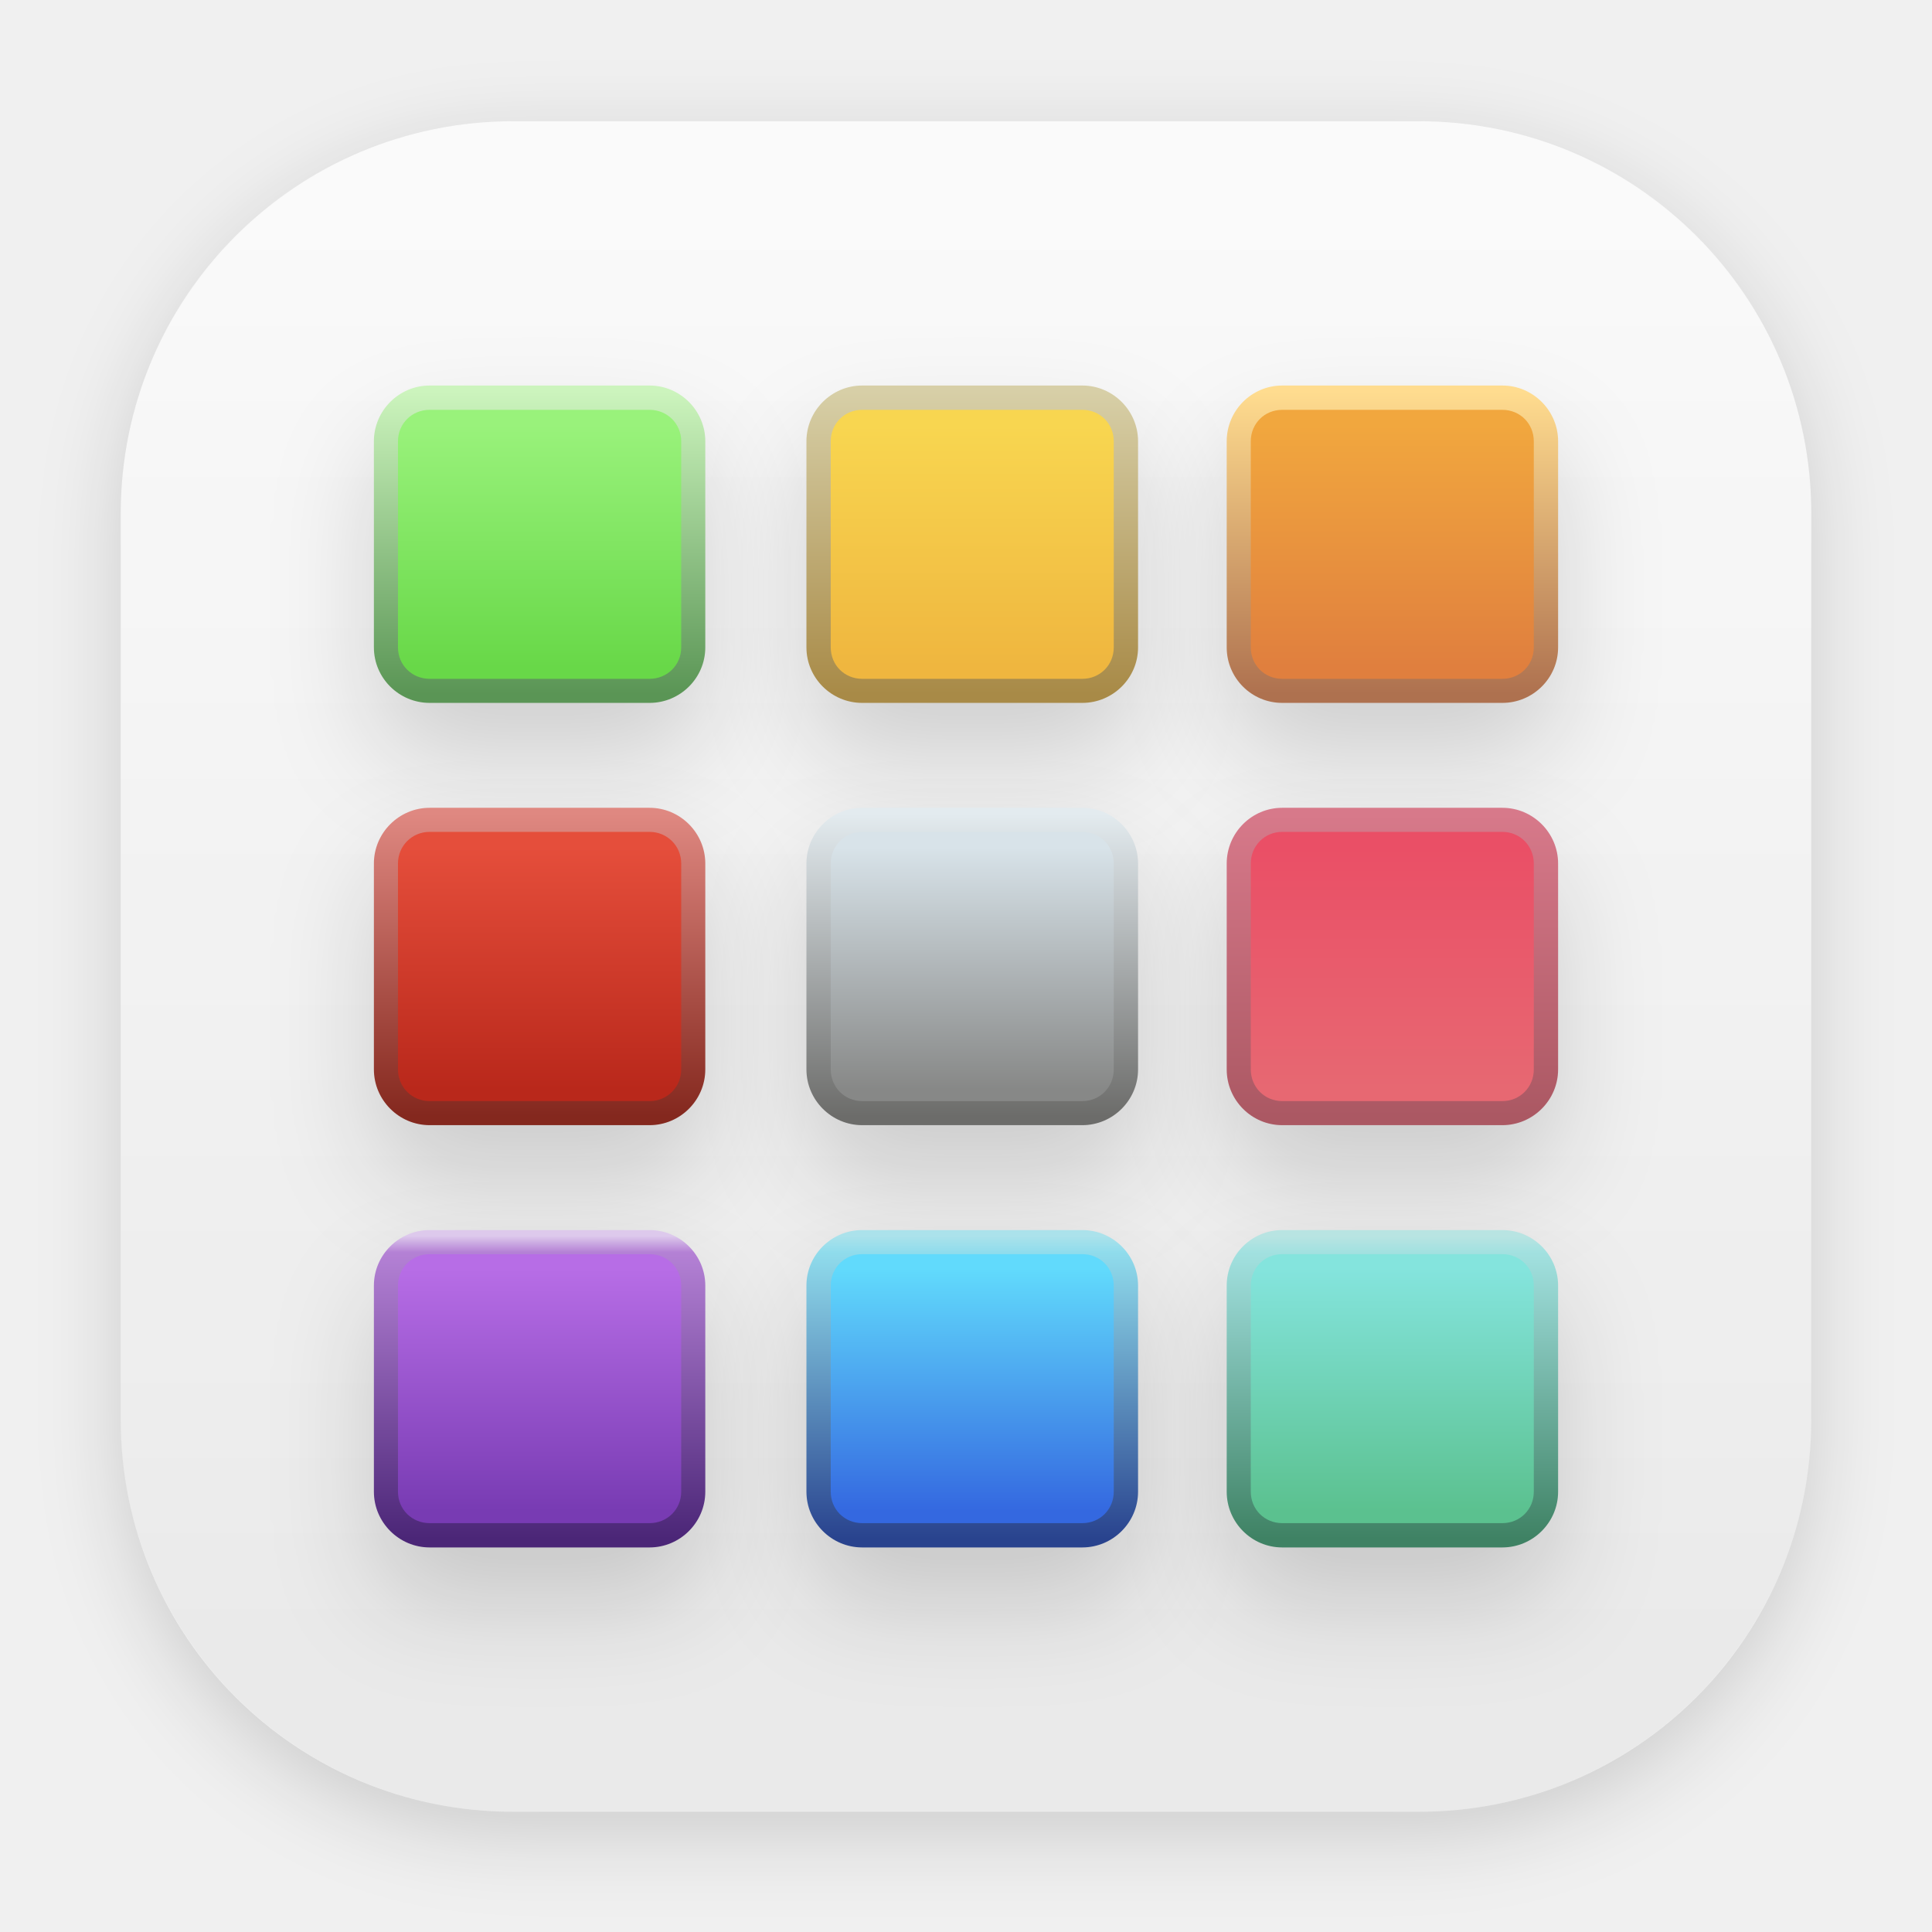
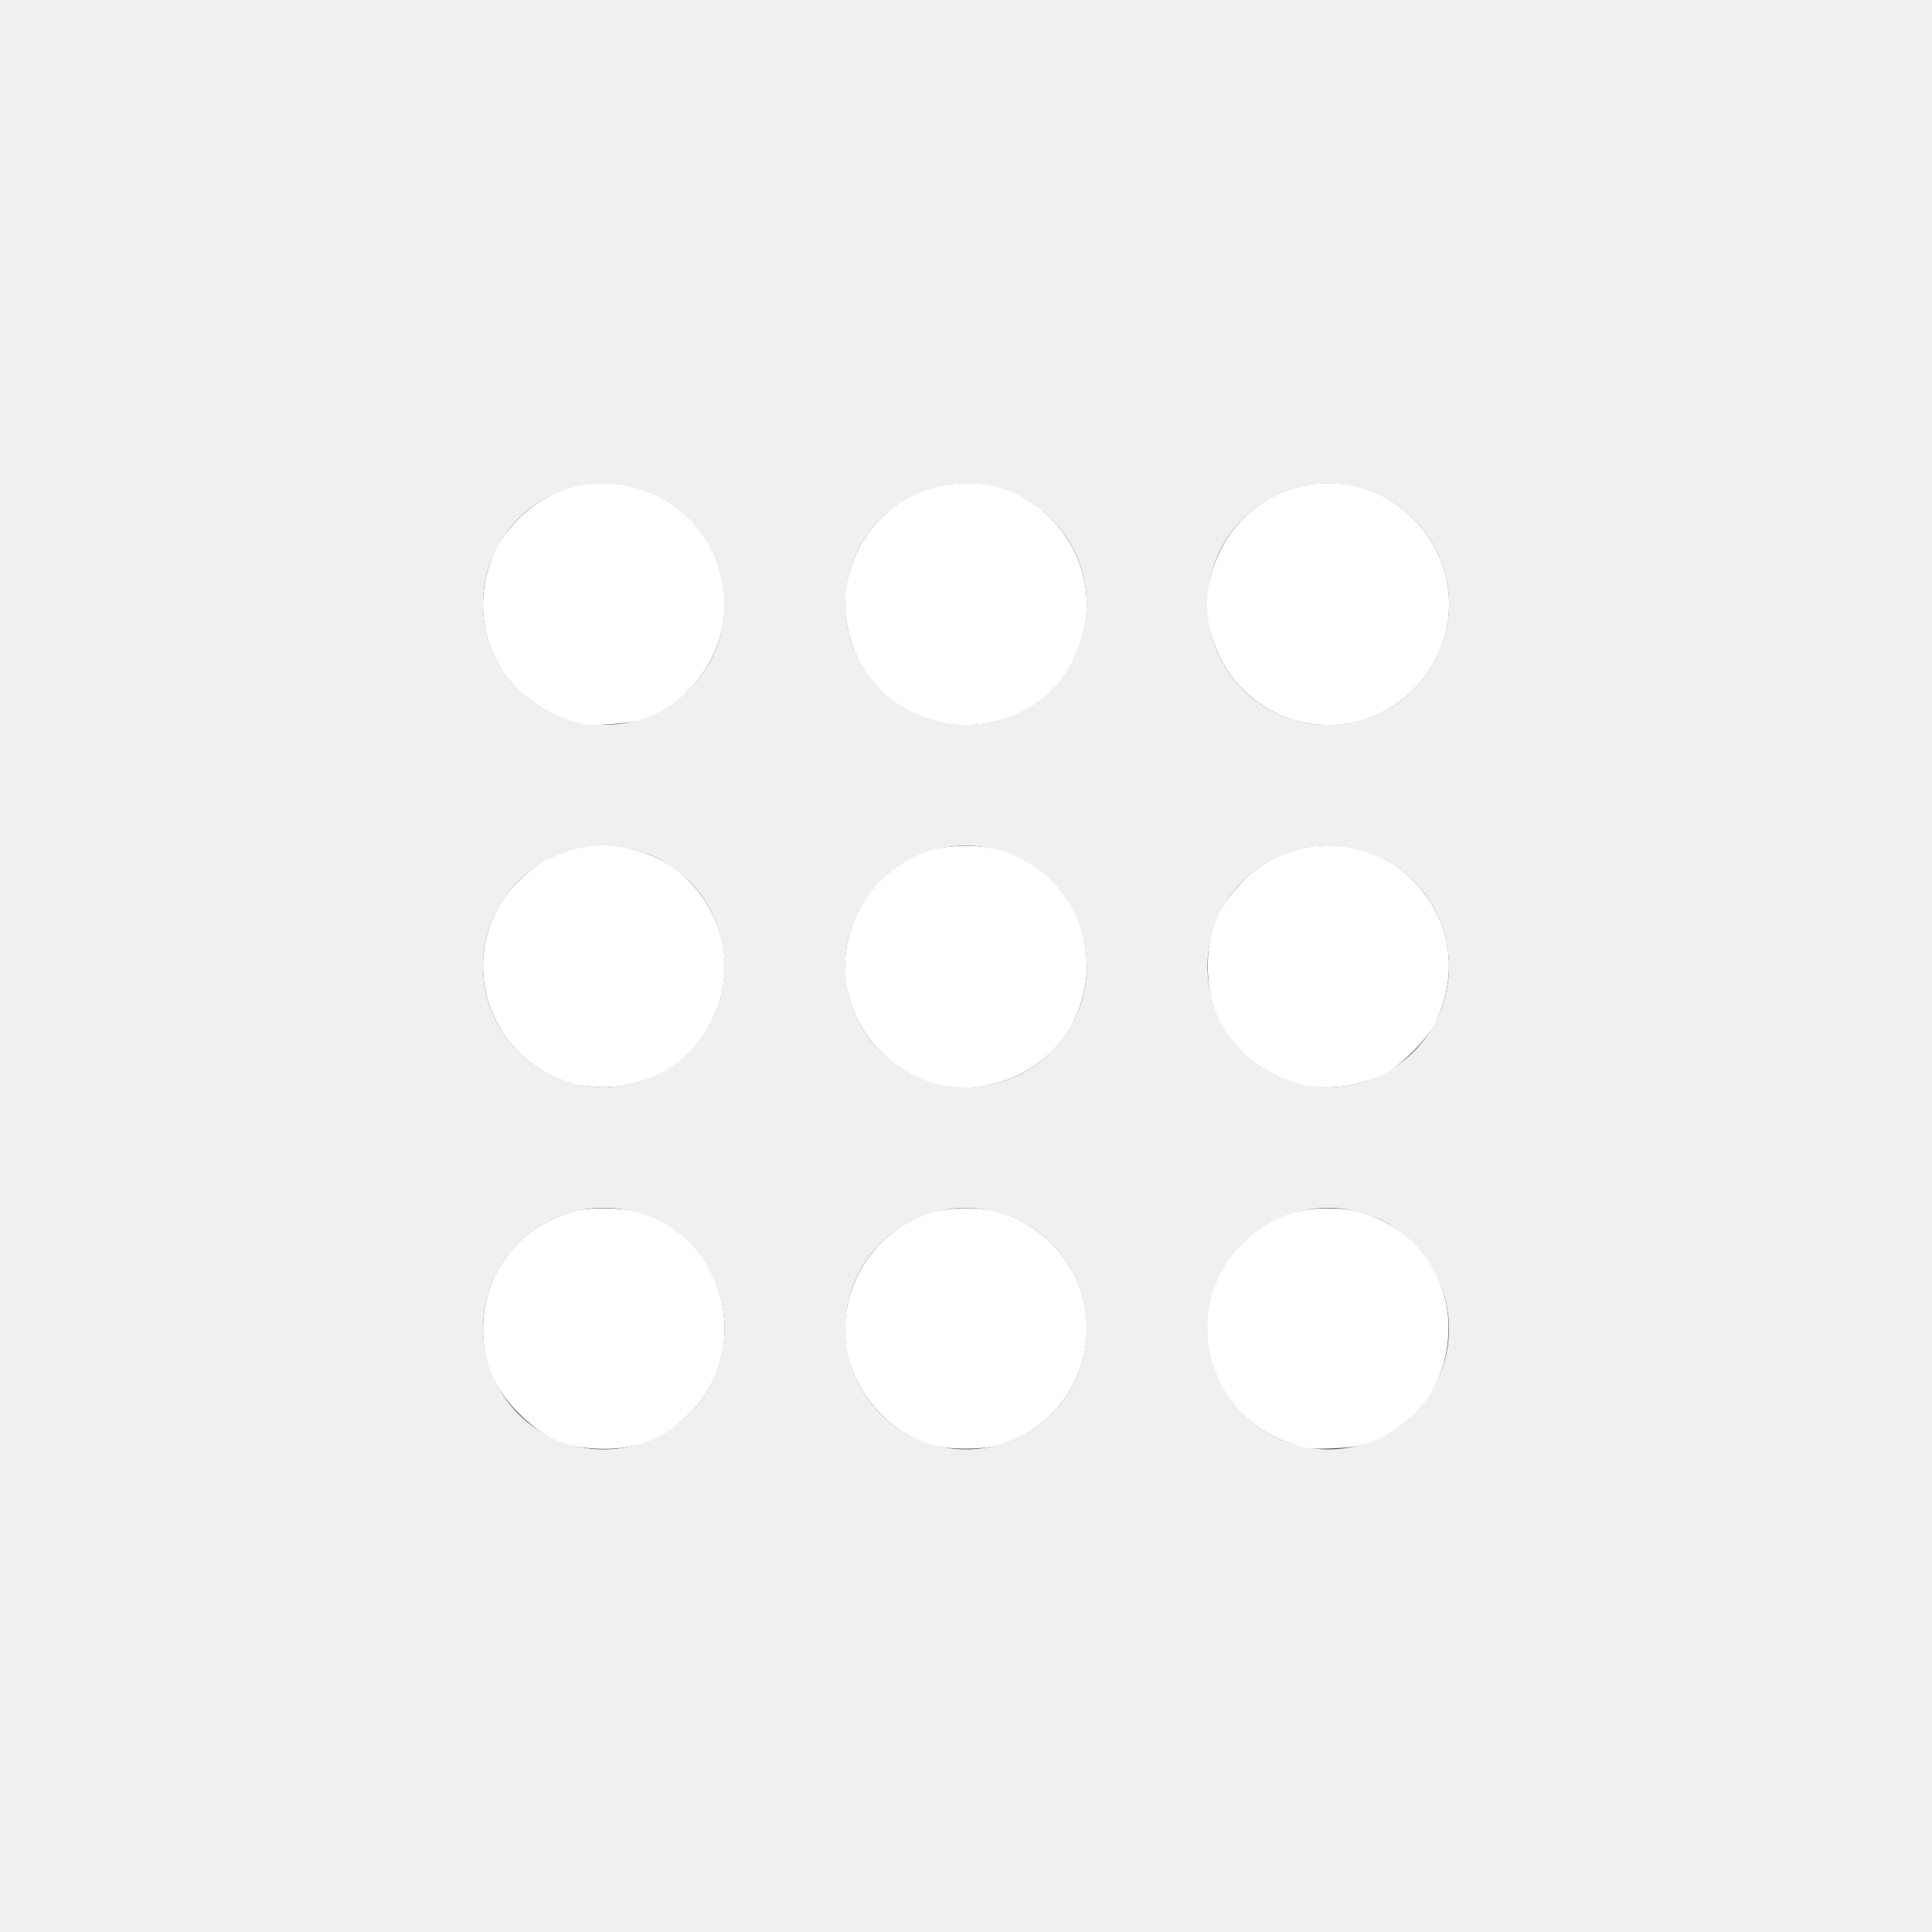
- <svg xmlns="http://www.w3.org/2000/svg" width="128" height="128" version="1.1" viewBox="0 0 33.866 33.866">
-   <defs>
-     <linearGradient id="linearGradient1372" x1="34.705" x2="34.705" y1="-30.727" y2="-38.74" gradientTransform="matrix(.5297 0 0 .5297 -1.0863 27.968)" gradientUnits="userSpaceOnUse">
-       <stop stop-color="#efb63f" offset="0" />
-       <stop stop-color="#f8d650" offset="1" />
+ <svg xmlns="http://www.w3.org/2000/svg" height="16" id="svg7384" style="enable-background:new" version="1.1" width="16">
+   <defs id="defs7386">
+     <linearGradient id="linearGradient6882">
+       <stop id="stop6884" offset="0" style="stop-color:#555555;stop-opacity:1;" />
    </linearGradient>
-     <linearGradient id="linearGradient1380" x1="32.125" x2="32.125" y1="-29.828" y2="-39.838" gradientTransform="matrix(.5297 0 0 .5297 -1.0863 27.968)" gradientUnits="userSpaceOnUse">
-       <stop stop-color="#a88a47" offset="0" />
-       <stop stop-color="#d7cfa7" offset="1" />
+     <linearGradient id="linearGradient5606">
+       <stop id="stop5608" offset="0" style="stop-color:#000000;stop-opacity:1;" />
    </linearGradient>
-     <linearGradient id="linearGradient1384" x1="34.705" x2="34.705" y1="-30.727" y2="-38.74" gradientTransform="matrix(.5297 0 0 .5297 -8.67 27.968)" gradientUnits="userSpaceOnUse">
-       <stop stop-color="#68d848" offset="0" />
-       <stop stop-color="#99f27b" offset="1" />
-     </linearGradient>
-     <linearGradient id="linearGradient1386" x1="32.125" x2="32.125" y1="-29.828" y2="-39.838" gradientTransform="matrix(.5297 0 0 .5297 -8.67 27.968)" gradientUnits="userSpaceOnUse">
-       <stop stop-color="#5a9555" offset="0" />
-       <stop stop-color="#ccf4bd" offset="1" />
-     </linearGradient>
-     <linearGradient id="linearGradient1402" x1="34.705" x2="34.705" y1="-30.727" y2="-38.74" gradientTransform="matrix(.5297 0 0 .5297 6.2792 27.968)" gradientUnits="userSpaceOnUse">
-       <stop stop-color="#e07f3e" offset="0" />
-       <stop stop-color="#f1a73e" offset="1" />
-     </linearGradient>
-     <linearGradient id="linearGradient1404" x1="32.125" x2="32.125" y1="-29.828" y2="-39.838" gradientTransform="matrix(.5297 0 0 .5297 6.2792 27.968)" gradientUnits="userSpaceOnUse">
-       <stop stop-color="#ae714f" offset="0" />
-       <stop stop-color="#ffdc8f" offset="1" />
-     </linearGradient>
-     <linearGradient id="linearGradient1514" x1="34.705" x2="34.705" y1="-30.727" y2="-38.74" gradientTransform="matrix(.5297 0 0 .5297 -8.67 35.368)" gradientUnits="userSpaceOnUse">
-       <stop stop-color="#b9281b" offset="0" />
-       <stop stop-color="#e54e3b" offset="1" />
-     </linearGradient>
-     <linearGradient id="linearGradient1516" x1="32.125" x2="32.125" y1="-29.828" y2="-39.838" gradientTransform="matrix(.5297 0 0 .5297 -8.67 35.368)" gradientUnits="userSpaceOnUse">
-       <stop stop-color="#84281e" offset="0" />
-       <stop stop-color="#df8881" offset="1" />
-     </linearGradient>
-     <linearGradient id="linearGradient1560" x1="34.705" x2="34.705" y1="-30.727" y2="-38.74" gradientTransform="matrix(.5297 0 0 .5297 -1.0863 35.368)" gradientUnits="userSpaceOnUse">
-       <stop stop-color="#878887" offset="0" />
-       <stop stop-color="#d8e3e9" offset="1" />
-     </linearGradient>
-     <linearGradient id="linearGradient1562" x1="32.125" x2="32.125" y1="-29.828" y2="-39.838" gradientTransform="matrix(.5297 0 0 .5297 -1.0863 35.368)" gradientUnits="userSpaceOnUse">
-       <stop stop-color="#6c6c6a" offset="0" />
-       <stop stop-color="#e3ebef" offset="1" />
-     </linearGradient>
-     <linearGradient id="linearGradient1590" x1="34.705" x2="34.705" y1="-30.727" y2="-38.74" gradientTransform="matrix(.5297 0 0 .5297 6.2792 35.368)" gradientUnits="userSpaceOnUse">
-       <stop stop-color="#e76872" offset="0" />
-       <stop stop-color="#ea4f66" offset="1" />
-     </linearGradient>
-     <linearGradient id="linearGradient1592" x1="32.125" x2="32.125" y1="-29.828" y2="-39.838" gradientTransform="matrix(.5297 0 0 .5297 6.2792 35.368)" gradientUnits="userSpaceOnUse">
-       <stop stop-color="#ab5863" offset="0" />
-       <stop stop-color="#d7798a" offset="1" />
-     </linearGradient>
-     <linearGradient id="linearGradient1620" x1="34.705" x2="34.705" y1="-30.727" y2="-38.74" gradientTransform="matrix(.5297 0 0 .5297 -8.67 42.768)" gradientUnits="userSpaceOnUse">
-       <stop stop-color="#783bb3" offset="0" />
-       <stop stop-color="#b76de6" offset="1" />
-     </linearGradient>
-     <linearGradient id="linearGradient1622" x1="32.125" x2="32.125" y1="-29.828" y2="-39.838" gradientTransform="matrix(.5297 0 0 .5297 -8.67 42.768)" gradientUnits="userSpaceOnUse">
-       <stop stop-color="#4b2677" offset="0" />
-       <stop stop-color="#b481d5" offset=".946" />
-       <stop stop-color="#ddc9ec" offset="1" />
-     </linearGradient>
-     <linearGradient id="linearGradient1653" x1="34.705" x2="34.705" y1="-30.727" y2="-38.74" gradientTransform="matrix(.5297 0 0 .5297 -1.0863 42.768)" gradientUnits="userSpaceOnUse">
-       <stop stop-color="#3468e0" offset="0" />
-       <stop stop-color="#61dafc" offset="1" />
-     </linearGradient>
-     <linearGradient id="linearGradient1655" x1="32.125" x2="32.125" y1="-29.828" y2="-39.838" gradientTransform="matrix(.5297 0 0 .5297 -1.0863 42.768)" gradientUnits="userSpaceOnUse">
-       <stop stop-color="#29438e" offset="0" />
-       <stop stop-color="#90dcec" offset=".946" />
-       <stop stop-color="#abe2eb" offset="1" />
-     </linearGradient>
-     <linearGradient id="linearGradient1685" x1="34.705" x2="34.705" y1="-30.727" y2="-38.74" gradientTransform="matrix(.5297 0 0 .5297 6.2792 42.768)" gradientUnits="userSpaceOnUse">
-       <stop stop-color="#5bc18f" offset="0" />
-       <stop stop-color="#84e4dd" offset="1" />
-     </linearGradient>
-     <linearGradient id="linearGradient1687" x1="32.125" x2="32.125" y1="-29.828" y2="-39.838" gradientTransform="matrix(.5297 0 0 .5297 6.2792 42.768)" gradientUnits="userSpaceOnUse">
-       <stop stop-color="#3f8264" offset="0" />
-       <stop stop-color="#a2e1e0" offset=".946" />
-       <stop stop-color="#b8e4e2" offset="1" />
-     </linearGradient>
-     <linearGradient id="linearGradient862-3" x1="7.937" x2="7.937" y1="15.081" y2="1.852" gradientTransform="matrix(1.9999 0 0 1.9999 .00011 .02433)" gradientUnits="userSpaceOnUse">
-       <stop stop-color="#e8e8e8" offset="0" />
-       <stop stop-color="#fcfcfc" offset="1" />
-     </linearGradient>
-     <filter id="filter1766" x="-.443" y="-.464" width="1.886" height="1.929" color-interpolation-filters="sRGB">
-       <feGaussianBlur stdDeviation="0.453" />
+     <filter id="filter7554" style="color-interpolation-filters:sRGB">
+       <feBlend id="feBlend7556" in2="BackgroundImage" mode="darken" />
    </filter>
-     <filter id="filter1033" x="-.058" y="-.058" width="1.116" height="1.116" color-interpolation-filters="sRGB">
-       <feGaussianBlur stdDeviation="0.717" />
-     </filter>
-     <clipPath id="clipPath1261">
-       <path d="m0.829-4.957c-3.812 0-6.88 3.069-6.88 6.88v30.927c0 3.812 3.069 6.88 6.88 6.88h31.947c3.812 0 6.88-3.068 6.88-6.88v-30.927c0-3.812-3.069-6.88-6.88-6.88zm8.167 7.082h15.874c3.812 0 6.88 3.068 6.88 6.88v15.874c0 3.812-3.068 6.88-6.88 6.88h-15.874c-3.812 0-6.88-3.069-6.88-6.88v-15.874c0-3.812 3.069-6.88 6.88-6.88z" fill="#000000" style="paint-order:stroke fill markers" />
-     </clipPath>
  </defs>
-   <rect x="2.117" y="2.124" width="29.634" height="29.634" rx="6.88" ry="6.88" fill="url(#linearGradient862-3)" opacity=".8" stroke-width="2" />
-   <rect x="2.117" y="2.511" width="29.634" height="29.634" rx="6.88" ry="6.88" clip-path="url(#clipPath1261)" fill="#000000" filter="url(#filter1033)" opacity=".15" stroke-width="2" />
-   <rect transform="matrix(2 0 0 2 .05277 .99107)" x="7.149" y="3.477" width="2.693" height="2.57" rx=".382" ry=".382" fill="#000000" filter="url(#filter1766)" opacity=".15" stroke="#000000" stroke-dashoffset="1" stroke-linecap="round" stroke-linejoin="round" stroke-width=".212" />
-   <rect transform="matrix(2 0 0 2 .05277 .99107)" x="3.357" y="3.477" width="2.693" height="2.57" rx=".382" ry=".382" fill="#000000" filter="url(#filter1766)" opacity=".15" stroke="#000000" stroke-dashoffset="1" stroke-linecap="round" stroke-linejoin="round" stroke-width=".212" />
-   <rect transform="matrix(2 0 0 2 .05277 .99107)" x="10.831" y="3.477" width="2.693" height="2.57" rx=".382" ry=".382" fill="#000000" filter="url(#filter1766)" opacity=".15" stroke="#000000" stroke-dashoffset="1" stroke-linecap="round" stroke-linejoin="round" stroke-width=".212" />
-   <rect transform="matrix(2 0 0 2 .05277 .99107)" x="3.357" y="7.177" width="2.693" height="2.57" rx=".382" ry=".382" fill="#000000" filter="url(#filter1766)" opacity=".15" stroke="#000000" stroke-dashoffset="1" stroke-linecap="round" stroke-linejoin="round" stroke-width=".212" />
-   <rect transform="matrix(2 0 0 2 .05277 .99107)" x="7.149" y="7.177" width="2.693" height="2.57" rx=".382" ry=".382" fill="#000000" filter="url(#filter1766)" opacity=".15" stroke="#000000" stroke-dashoffset="1" stroke-linecap="round" stroke-linejoin="round" stroke-width=".212" />
-   <rect transform="matrix(2 0 0 2 .05277 .99107)" x="10.831" y="7.177" width="2.693" height="2.57" rx=".382" ry=".382" fill="#000000" filter="url(#filter1766)" opacity=".15" stroke="#000000" stroke-dashoffset="1" stroke-linecap="round" stroke-linejoin="round" stroke-width=".212" />
-   <rect transform="matrix(2 0 0 2 .05277 .99107)" x="3.357" y="10.878" width="2.693" height="2.57" rx=".382" ry=".382" fill="#000000" filter="url(#filter1766)" opacity=".15" stroke="#000000" stroke-dashoffset="1" stroke-linecap="round" stroke-linejoin="round" stroke-width=".212" />
-   <rect transform="matrix(2 0 0 2 .05277 .99107)" x="7.149" y="10.878" width="2.693" height="2.57" rx=".382" ry=".382" fill="#000000" filter="url(#filter1766)" opacity=".15" stroke="#000000" stroke-dashoffset="1" stroke-linecap="round" stroke-linejoin="round" stroke-width=".212" />
-   <rect transform="matrix(2 0 0 2 .05277 .99107)" x="10.831" y="10.878" width="2.693" height="2.57" rx=".382" ry=".382" fill="#000000" filter="url(#filter1766)" opacity=".15" stroke="#000000" stroke-dashoffset="1" stroke-linecap="round" stroke-linejoin="round" stroke-width=".212" />
-   <path d="m15.113 6.971h3.859c0.423 0 0.764 0.341 0.764 0.764v3.612c0 0.423-0.341 0.764-0.764 0.764h-3.859c-0.423 0-0.764-0.341-0.764-0.764v-3.612c0-0.423 0.341-0.764 0.764-0.764z" color="#000000" color-rendering="auto" dominant-baseline="auto" fill="url(#linearGradient1372)" image-rendering="auto" shape-rendering="auto" solid-color="#000000" stop-color="#000000" stroke-width="2" style="font-feature-settings:normal;font-variant-alternates:normal;font-variant-caps:normal;font-variant-east-asian:normal;font-variant-ligatures:normal;font-variant-numeric:normal;font-variant-position:normal;font-variation-settings:normal;inline-size:0;isolation:auto;mix-blend-mode:normal;shape-margin:0;shape-padding:0;text-decoration-color:#000000;text-decoration-line:none;text-decoration-style:solid;text-indent:0;text-orientation:mixed;text-transform:none;white-space:normal" />
-   <path d="m15.113 6.758c-0.537 0-0.977 0.44-0.977 0.977v3.613c0 0.537 0.44 0.973 0.977 0.973h3.859c0.537 0 0.977-0.436 0.977-0.973v-3.613c0-0.537-0.44-0.977-0.977-0.977zm0 0.426h3.859c0.309 0 0.551 0.241 0.551 0.551v3.613c0 0.309-0.241 0.551-0.551 0.551h-3.859c-0.309 0-0.551-0.241-0.551-0.551v-3.613c0-0.309 0.241-0.551 0.551-0.551z" color="#000000" color-rendering="auto" dominant-baseline="auto" fill="url(#linearGradient1380)" image-rendering="auto" shape-rendering="auto" solid-color="#000000" stop-color="#000000" stroke-width="2" style="font-feature-settings:normal;font-variant-alternates:normal;font-variant-caps:normal;font-variant-east-asian:normal;font-variant-ligatures:normal;font-variant-numeric:normal;font-variant-position:normal;font-variation-settings:normal;inline-size:0;isolation:auto;mix-blend-mode:normal;shape-margin:0;shape-padding:0;text-decoration-color:#000000;text-decoration-line:none;text-decoration-style:solid;text-indent:0;text-orientation:mixed;text-transform:none;white-space:normal" />
-   <path d="m7.53 6.971h3.859c0.423 0 0.764 0.341 0.764 0.764v3.612c0 0.423-0.341 0.764-0.764 0.764h-3.859c-0.423 0-0.764-0.341-0.764-0.764v-3.612c0-0.423 0.341-0.764 0.764-0.764z" color="#000000" color-rendering="auto" dominant-baseline="auto" fill="url(#linearGradient1384)" image-rendering="auto" shape-rendering="auto" solid-color="#000000" stop-color="#000000" stroke-width="2" style="font-feature-settings:normal;font-variant-alternates:normal;font-variant-caps:normal;font-variant-east-asian:normal;font-variant-ligatures:normal;font-variant-numeric:normal;font-variant-position:normal;font-variation-settings:normal;inline-size:0;isolation:auto;mix-blend-mode:normal;shape-margin:0;shape-padding:0;text-decoration-color:#000000;text-decoration-line:none;text-decoration-style:solid;text-indent:0;text-orientation:mixed;text-transform:none;white-space:normal" />
-   <path d="m7.531 6.758c-0.537 0-0.977 0.44-0.977 0.977v3.613c0 0.537 0.44 0.973 0.977 0.973h3.855c0.537 0 0.977-0.436 0.977-0.973v-3.613c0-0.537-0.44-0.977-0.977-0.977zm0 0.426h3.855c0.309 0 0.555 0.242 0.555 0.551v3.613c0 0.309-0.245 0.551-0.555 0.551h-3.855c-0.309 0-0.555-0.242-0.555-0.551v-3.613c0-0.309 0.245-0.551 0.555-0.551z" color="#000000" color-rendering="auto" dominant-baseline="auto" fill="url(#linearGradient1386)" image-rendering="auto" shape-rendering="auto" solid-color="#000000" stop-color="#000000" stroke-width="2" style="font-feature-settings:normal;font-variant-alternates:normal;font-variant-caps:normal;font-variant-east-asian:normal;font-variant-ligatures:normal;font-variant-numeric:normal;font-variant-position:normal;font-variation-settings:normal;inline-size:0;isolation:auto;mix-blend-mode:normal;shape-margin:0;shape-padding:0;text-decoration-color:#000000;text-decoration-line:none;text-decoration-style:solid;text-indent:0;text-orientation:mixed;text-transform:none;white-space:normal" />
-   <path d="m22.478 6.971h3.859c0.423 0 0.764 0.341 0.764 0.764v3.612c0 0.423-0.341 0.764-0.764 0.764h-3.859c-0.423 0-0.764-0.341-0.764-0.764v-3.612c0-0.423 0.341-0.764 0.764-0.764z" color="#000000" color-rendering="auto" dominant-baseline="auto" fill="url(#linearGradient1402)" image-rendering="auto" shape-rendering="auto" solid-color="#000000" stop-color="#000000" stroke-width="2" style="font-feature-settings:normal;font-variant-alternates:normal;font-variant-caps:normal;font-variant-east-asian:normal;font-variant-ligatures:normal;font-variant-numeric:normal;font-variant-position:normal;font-variation-settings:normal;inline-size:0;isolation:auto;mix-blend-mode:normal;shape-margin:0;shape-padding:0;text-decoration-color:#000000;text-decoration-line:none;text-decoration-style:solid;text-indent:0;text-orientation:mixed;text-transform:none;white-space:normal" />
-   <path d="m22.476 6.758c-0.537 0-0.973 0.44-0.973 0.977v3.613c0 0.537 0.436 0.973 0.973 0.973h3.859c0.537 0 0.977-0.436 0.977-0.973v-3.613c0-0.537-0.44-0.977-0.977-0.977zm0 0.426h3.859c0.309 0 0.551 0.241 0.551 0.551v3.613c0 0.309-0.241 0.551-0.551 0.551h-3.859c-0.309 0-0.551-0.241-0.551-0.551v-3.613c0-0.309 0.241-0.551 0.551-0.551z" color="#000000" color-rendering="auto" dominant-baseline="auto" fill="url(#linearGradient1404)" image-rendering="auto" shape-rendering="auto" solid-color="#000000" stop-color="#000000" stroke-width="2" style="font-feature-settings:normal;font-variant-alternates:normal;font-variant-caps:normal;font-variant-east-asian:normal;font-variant-ligatures:normal;font-variant-numeric:normal;font-variant-position:normal;font-variation-settings:normal;inline-size:0;isolation:auto;mix-blend-mode:normal;shape-margin:0;shape-padding:0;text-decoration-color:#000000;text-decoration-line:none;text-decoration-style:solid;text-indent:0;text-orientation:mixed;text-transform:none;white-space:normal" />
-   <path d="m7.53 14.371h3.859c0.423 0 0.764 0.341 0.764 0.764v3.612c0 0.423-0.341 0.764-0.764 0.764h-3.859c-0.423 0-0.764-0.341-0.764-0.764v-3.612c0-0.423 0.341-0.764 0.764-0.764z" color="#000000" color-rendering="auto" dominant-baseline="auto" fill="url(#linearGradient1514)" image-rendering="auto" shape-rendering="auto" solid-color="#000000" stop-color="#000000" stroke-width="2" style="font-feature-settings:normal;font-variant-alternates:normal;font-variant-caps:normal;font-variant-east-asian:normal;font-variant-ligatures:normal;font-variant-numeric:normal;font-variant-position:normal;font-variation-settings:normal;inline-size:0;isolation:auto;mix-blend-mode:normal;shape-margin:0;shape-padding:0;text-decoration-color:#000000;text-decoration-line:none;text-decoration-style:solid;text-indent:0;text-orientation:mixed;text-transform:none;white-space:normal" />
-   <path d="m7.531 14.16c-0.537 0-0.977 0.44-0.977 0.977v3.609c0 0.537 0.44 0.977 0.977 0.977h3.855c0.537 0 0.977-0.44 0.977-0.977v-3.609c0-0.537-0.44-0.977-0.977-0.977zm0 0.422h3.855c0.309 0 0.555 0.245 0.555 0.555v3.609c0 0.309-0.245 0.555-0.555 0.555h-3.855c-0.309 0-0.555-0.245-0.555-0.555v-3.609c0-0.309 0.245-0.555 0.555-0.555z" color="#000000" color-rendering="auto" dominant-baseline="auto" fill="url(#linearGradient1516)" image-rendering="auto" shape-rendering="auto" solid-color="#000000" stop-color="#000000" stroke-width="2" style="font-feature-settings:normal;font-variant-alternates:normal;font-variant-caps:normal;font-variant-east-asian:normal;font-variant-ligatures:normal;font-variant-numeric:normal;font-variant-position:normal;font-variation-settings:normal;inline-size:0;isolation:auto;mix-blend-mode:normal;shape-margin:0;shape-padding:0;text-decoration-color:#000000;text-decoration-line:none;text-decoration-style:solid;text-indent:0;text-orientation:mixed;text-transform:none;white-space:normal" />
-   <path d="m15.113 14.371h3.859c0.423 0 0.764 0.341 0.764 0.764v3.612c0 0.423-0.341 0.764-0.764 0.764h-3.859c-0.423 0-0.764-0.341-0.764-0.764v-3.612c0-0.423 0.341-0.764 0.764-0.764z" color="#000000" color-rendering="auto" dominant-baseline="auto" fill="url(#linearGradient1560)" image-rendering="auto" shape-rendering="auto" solid-color="#000000" stop-color="#000000" stroke-width="2" style="font-feature-settings:normal;font-variant-alternates:normal;font-variant-caps:normal;font-variant-east-asian:normal;font-variant-ligatures:normal;font-variant-numeric:normal;font-variant-position:normal;font-variation-settings:normal;inline-size:0;isolation:auto;mix-blend-mode:normal;shape-margin:0;shape-padding:0;text-decoration-color:#000000;text-decoration-line:none;text-decoration-style:solid;text-indent:0;text-orientation:mixed;text-transform:none;white-space:normal" />
-   <path d="m15.113 14.16c-0.537 0-0.977 0.44-0.977 0.977v3.609c0 0.537 0.44 0.977 0.977 0.977h3.859c0.537 0 0.977-0.44 0.977-0.977v-3.609c0-0.537-0.44-0.977-0.977-0.977zm0 0.422h3.859c0.309 0 0.551 0.245 0.551 0.555v3.609c0 0.309-0.241 0.555-0.551 0.555h-3.859c-0.309 0-0.551-0.245-0.551-0.555v-3.609c0-0.309 0.241-0.555 0.551-0.555z" color="#000000" color-rendering="auto" dominant-baseline="auto" fill="url(#linearGradient1562)" image-rendering="auto" shape-rendering="auto" solid-color="#000000" stop-color="#000000" stroke-width="2" style="font-feature-settings:normal;font-variant-alternates:normal;font-variant-caps:normal;font-variant-east-asian:normal;font-variant-ligatures:normal;font-variant-numeric:normal;font-variant-position:normal;font-variation-settings:normal;inline-size:0;isolation:auto;mix-blend-mode:normal;shape-margin:0;shape-padding:0;text-decoration-color:#000000;text-decoration-line:none;text-decoration-style:solid;text-indent:0;text-orientation:mixed;text-transform:none;white-space:normal" />
-   <path d="m22.478 14.371h3.859c0.423 0 0.764 0.341 0.764 0.764v3.612c0 0.423-0.341 0.764-0.764 0.764h-3.859c-0.423 0-0.764-0.341-0.764-0.764v-3.612c0-0.423 0.341-0.764 0.764-0.764z" color="#000000" color-rendering="auto" dominant-baseline="auto" fill="url(#linearGradient1590)" image-rendering="auto" shape-rendering="auto" solid-color="#000000" stop-color="#000000" stroke-width="2" style="font-feature-settings:normal;font-variant-alternates:normal;font-variant-caps:normal;font-variant-east-asian:normal;font-variant-ligatures:normal;font-variant-numeric:normal;font-variant-position:normal;font-variation-settings:normal;inline-size:0;isolation:auto;mix-blend-mode:normal;shape-margin:0;shape-padding:0;text-decoration-color:#000000;text-decoration-line:none;text-decoration-style:solid;text-indent:0;text-orientation:mixed;text-transform:none;white-space:normal" />
-   <path d="m22.476 14.16c-0.537 0-0.973 0.44-0.973 0.977v3.609c0 0.537 0.436 0.977 0.973 0.977h3.859c0.537 0 0.977-0.44 0.977-0.977v-3.609c0-0.537-0.44-0.977-0.977-0.977zm0 0.422h3.859c0.309 0 0.551 0.245 0.551 0.555v3.609c0 0.309-0.241 0.555-0.551 0.555h-3.859c-0.309 0-0.551-0.245-0.551-0.555v-3.609c0-0.309 0.241-0.555 0.551-0.555z" color="#000000" color-rendering="auto" dominant-baseline="auto" fill="url(#linearGradient1592)" image-rendering="auto" shape-rendering="auto" solid-color="#000000" stop-color="#000000" stroke-width="2" style="font-feature-settings:normal;font-variant-alternates:normal;font-variant-caps:normal;font-variant-east-asian:normal;font-variant-ligatures:normal;font-variant-numeric:normal;font-variant-position:normal;font-variation-settings:normal;inline-size:0;isolation:auto;mix-blend-mode:normal;shape-margin:0;shape-padding:0;text-decoration-color:#000000;text-decoration-line:none;text-decoration-style:solid;text-indent:0;text-orientation:mixed;text-transform:none;white-space:normal" />
-   <path d="m7.53 21.774h3.859c0.423 0 0.764 0.341 0.764 0.764v3.612c0 0.423-0.341 0.764-0.764 0.764h-3.859c-0.423 0-0.764-0.341-0.764-0.764v-3.612c0-0.423 0.341-0.764 0.764-0.764z" color="#000000" color-rendering="auto" dominant-baseline="auto" fill="url(#linearGradient1620)" image-rendering="auto" shape-rendering="auto" solid-color="#000000" stop-color="#000000" stroke-width="2" style="font-feature-settings:normal;font-variant-alternates:normal;font-variant-caps:normal;font-variant-east-asian:normal;font-variant-ligatures:normal;font-variant-numeric:normal;font-variant-position:normal;font-variation-settings:normal;inline-size:0;isolation:auto;mix-blend-mode:normal;shape-margin:0;shape-padding:0;text-decoration-color:#000000;text-decoration-line:none;text-decoration-style:solid;text-indent:0;text-orientation:mixed;text-transform:none;white-space:normal" />
-   <path d="m7.531 21.562c-0.537 0-0.977 0.436-0.977 0.973v3.613c0 0.537 0.44 0.977 0.977 0.977h3.855c0.537 0 0.977-0.44 0.977-0.977v-3.613c0-0.537-0.44-0.973-0.977-0.973zm0 0.422h3.855c0.309 0 0.555 0.241 0.555 0.551v3.613c0 0.309-0.245 0.551-0.555 0.551h-3.855c-0.309 0-0.555-0.241-0.555-0.551v-3.613c0-0.309 0.245-0.551 0.555-0.551z" color="#000000" color-rendering="auto" dominant-baseline="auto" fill="url(#linearGradient1622)" image-rendering="auto" shape-rendering="auto" solid-color="#000000" stop-color="#000000" stroke-width="2" style="font-feature-settings:normal;font-variant-alternates:normal;font-variant-caps:normal;font-variant-east-asian:normal;font-variant-ligatures:normal;font-variant-numeric:normal;font-variant-position:normal;font-variation-settings:normal;inline-size:0;isolation:auto;mix-blend-mode:normal;shape-margin:0;shape-padding:0;text-decoration-color:#000000;text-decoration-line:none;text-decoration-style:solid;text-indent:0;text-orientation:mixed;text-transform:none;white-space:normal" />
-   <path d="m15.113 21.774h3.859c0.423 0 0.764 0.341 0.764 0.764v3.612c0 0.423-0.341 0.764-0.764 0.764h-3.859c-0.423 0-0.764-0.341-0.764-0.764v-3.612c0-0.423 0.341-0.764 0.764-0.764z" color="#000000" color-rendering="auto" dominant-baseline="auto" fill="url(#linearGradient1653)" image-rendering="auto" shape-rendering="auto" solid-color="#000000" stop-color="#000000" stroke-width="2" style="font-feature-settings:normal;font-variant-alternates:normal;font-variant-caps:normal;font-variant-east-asian:normal;font-variant-ligatures:normal;font-variant-numeric:normal;font-variant-position:normal;font-variation-settings:normal;inline-size:0;isolation:auto;mix-blend-mode:normal;shape-margin:0;shape-padding:0;text-decoration-color:#000000;text-decoration-line:none;text-decoration-style:solid;text-indent:0;text-orientation:mixed;text-transform:none;white-space:normal" />
-   <path d="m15.113 21.562c-0.537 0-0.977 0.436-0.977 0.973v3.613c0 0.537 0.44 0.977 0.977 0.977h3.859c0.537 0 0.977-0.44 0.977-0.977v-3.613c0-0.537-0.44-0.973-0.977-0.973zm0 0.422h3.859c0.309 0 0.551 0.241 0.551 0.551v3.613c0 0.309-0.241 0.551-0.551 0.551h-3.859c-0.309 0-0.551-0.241-0.551-0.551v-3.613c0-0.309 0.241-0.551 0.551-0.551z" color="#000000" color-rendering="auto" dominant-baseline="auto" fill="url(#linearGradient1655)" image-rendering="auto" shape-rendering="auto" solid-color="#000000" stop-color="#000000" stroke-width="2" style="font-feature-settings:normal;font-variant-alternates:normal;font-variant-caps:normal;font-variant-east-asian:normal;font-variant-ligatures:normal;font-variant-numeric:normal;font-variant-position:normal;font-variation-settings:normal;inline-size:0;isolation:auto;mix-blend-mode:normal;shape-margin:0;shape-padding:0;text-decoration-color:#000000;text-decoration-line:none;text-decoration-style:solid;text-indent:0;text-orientation:mixed;text-transform:none;white-space:normal" />
-   <path d="m22.478 21.774h3.859c0.423 0 0.764 0.341 0.764 0.764v3.612c0 0.423-0.341 0.764-0.764 0.764h-3.859c-0.423 0-0.764-0.341-0.764-0.764v-3.612c0-0.423 0.341-0.764 0.764-0.764z" color="#000000" color-rendering="auto" dominant-baseline="auto" fill="url(#linearGradient1685)" image-rendering="auto" shape-rendering="auto" solid-color="#000000" stop-color="#000000" stroke-width="2" style="font-feature-settings:normal;font-variant-alternates:normal;font-variant-caps:normal;font-variant-east-asian:normal;font-variant-ligatures:normal;font-variant-numeric:normal;font-variant-position:normal;font-variation-settings:normal;inline-size:0;isolation:auto;mix-blend-mode:normal;shape-margin:0;shape-padding:0;text-decoration-color:#000000;text-decoration-line:none;text-decoration-style:solid;text-indent:0;text-orientation:mixed;text-transform:none;white-space:normal" />
-   <path d="m22.476 21.562c-0.537 0-0.973 0.436-0.973 0.973v3.613c0 0.537 0.436 0.977 0.973 0.977h3.859c0.537 0 0.977-0.44 0.977-0.977v-3.613c0-0.537-0.44-0.973-0.977-0.973zm0 0.422h3.859c0.309 0 0.551 0.241 0.551 0.551v3.613c0 0.309-0.241 0.551-0.551 0.551h-3.859c-0.309 0-0.551-0.241-0.551-0.551v-3.613c0-0.309 0.241-0.551 0.551-0.551z" color="#000000" color-rendering="auto" dominant-baseline="auto" fill="url(#linearGradient1687)" image-rendering="auto" shape-rendering="auto" solid-color="#000000" stop-color="#000000" stroke-width="2" style="font-feature-settings:normal;font-variant-alternates:normal;font-variant-caps:normal;font-variant-east-asian:normal;font-variant-ligatures:normal;font-variant-numeric:normal;font-variant-position:normal;font-variation-settings:normal;inline-size:0;isolation:auto;mix-blend-mode:normal;shape-margin:0;shape-padding:0;text-decoration-color:#000000;text-decoration-line:none;text-decoration-style:solid;text-indent:0;text-orientation:mixed;text-transform:none;white-space:normal" />
-   <style>.B{clip-path:url(#C)}.C{fill:#3e2723}.D{fill-opacity:.15}.E{fill-opacity:.2}</style>
-   <style>.B{clip-path:url(#C)}.C{fill:#3e2723}.D{fill-opacity:.15}.E{fill-opacity:.2}</style>
+   <g id="layer9" style="display:inline" transform="translate(-645.0002,15.00333)" />
+   <g id="layer10" style="display:inline;filter:url(#filter7554)" transform="translate(-645.0002,15.00333)" />
+   <g id="layer1" style="display:inline" transform="translate(-404,-601.9967)" />
+   <g id="layer14" style="display:inline" transform="translate(-645.0002,15.00333)" />
+   <g id="layer15" style="display:inline" transform="translate(-645.0002,15.00333)" />
+   <g id="g71291" style="display:inline" transform="translate(-645.0002,15.00333)" />
+   <g id="layer2" style="display:inline" transform="translate(-404,-451.9967)" />
+   <g id="layer3" transform="translate(-404,-711.9967)" />
+   <g id="layer12" style="display:inline" transform="translate(-645.0002,15.00333)">
+     <rect height="2" id="rect6780" ry="1" style="opacity:1;fill:#4c5263;fill-opacity:1;stroke:none;stroke-width:2;stroke-linecap:round;stroke-linejoin:miter;stroke-miterlimit:4;stroke-dasharray:none;stroke-opacity:1" width="2" x="649" y="-11" />
+     <rect height="2" id="rect6782" ry="1" style="opacity:1;fill:#4c5263;fill-opacity:1;stroke:none;stroke-width:2;stroke-linecap:round;stroke-linejoin:miter;stroke-miterlimit:4;stroke-dasharray:none;stroke-opacity:1" width="2" x="652" y="-11" />
+     <rect height="2" id="rect6784" ry="1" style="opacity:1;fill:#4c5263;fill-opacity:1;stroke:none;stroke-width:2;stroke-linecap:round;stroke-linejoin:miter;stroke-miterlimit:4;stroke-dasharray:none;stroke-opacity:1" width="2" x="655" y="-11" />
+     <rect height="2" id="rect6788" ry="1" style="opacity:1;fill:#4c5263;fill-opacity:1;stroke:none;stroke-width:2;stroke-linecap:round;stroke-linejoin:miter;stroke-miterlimit:4;stroke-dasharray:none;stroke-opacity:1" width="2" x="649" y="-8" />
+     <rect height="2" id="rect6790" ry="1" style="opacity:1;fill:#4c5263;fill-opacity:1;stroke:none;stroke-width:2;stroke-linecap:round;stroke-linejoin:miter;stroke-miterlimit:4;stroke-dasharray:none;stroke-opacity:1" width="2" x="652" y="-8" />
+     <rect height="2" id="rect6793" ry="1" style="opacity:1;fill:#4c5263;fill-opacity:1;stroke:none;stroke-width:2;stroke-linecap:round;stroke-linejoin:miter;stroke-miterlimit:4;stroke-dasharray:none;stroke-opacity:1" width="2" x="655" y="-8" />
+     <rect height="2" id="rect6798" ry="1" style="opacity:1;fill:#4c5263;fill-opacity:1;stroke:none;stroke-width:2;stroke-linecap:round;stroke-linejoin:miter;stroke-miterlimit:4;stroke-dasharray:none;stroke-opacity:1" width="2" x="649" y="-5" />
+     <rect height="2" id="rect6800" ry="1" style="opacity:1;fill:#4c5263;fill-opacity:1;stroke:none;stroke-width:2;stroke-linecap:round;stroke-linejoin:miter;stroke-miterlimit:4;stroke-dasharray:none;stroke-opacity:1" width="2" x="652" y="-5" />
+     <rect height="2" id="rect6802" ry="1" style="opacity:1;fill:#4c5263;fill-opacity:1;stroke:none;stroke-width:2;stroke-linecap:round;stroke-linejoin:miter;stroke-miterlimit:4;stroke-dasharray:none;stroke-opacity:1" width="2" x="655" y="-5" />
+     <path style="fill:#ffffff;stroke:#ffffff;stroke-width:0.019" d="M 4.844,5.988 C 4.165,5.857 3.817,5.165 4.119,4.544 4.148,4.483 4.225,4.381 4.294,4.311 4.872,3.721 5.861,4.048 5.983,4.868 6.052,5.334 5.747,5.818 5.299,5.952 5.192,5.983 4.929,6.005 4.844,5.988 Z" id="path204" transform="translate(645.0002,-15.00333)" />
+     <path style="fill:#ffffff;stroke:#ffffff;stroke-width:0.019" d="M 7.745,5.962 C 7.333,5.851 7.047,5.506 7.011,5.077 6.971,4.602 7.3,4.148 7.765,4.039 8.651,3.83 9.323,4.807 8.817,5.569 8.593,5.907 8.146,6.071 7.745,5.962 Z" id="path280" transform="translate(645.0002,-15.00333)" />
+     <path style="fill:#ffffff;stroke:#ffffff;stroke-width:0.019" d="M 10.787,5.972 C 10.498,5.909 10.244,5.709 10.113,5.443 9.969,5.148 9.969,4.86 10.114,4.565 c 0.3,-0.61 1.104,-0.744 1.584,-0.264 0.392,0.392 0.39,1.022 -0.003,1.408 -0.244,0.239 -0.576,0.335 -0.908,0.262 z" id="path319" transform="translate(645.0002,-15.00333)" />
+     <path style="fill:#ffffff;stroke:#ffffff;stroke-width:0.019" d="M 10.763,8.968 C 10.6,8.928 10.421,8.829 10.305,8.713 10.104,8.511 10.014,8.297 10.012,8.009 c -0.002,-0.279 0.079,-0.483 0.274,-0.691 0.375,-0.4 1.021,-0.41 1.408,-0.021 0.312,0.313 0.383,0.758 0.186,1.165 -0.067,0.138 -0.283,0.356 -0.422,0.424 -0.215,0.106 -0.474,0.137 -0.696,0.083 z" id="path358" transform="translate(645.0002,-15.00333)" />
+     <path style="fill:#ffffff;stroke:#ffffff;stroke-width:0.019" d="m 10.684,11.943 c -0.791,-0.276 -0.921,-1.316 -0.221,-1.775 0.155,-0.102 0.324,-0.151 0.523,-0.151 0.199,-8.55e-4 0.313,0.026 0.48,0.113 0.342,0.177 0.54,0.529 0.519,0.923 -0.018,0.336 -0.175,0.611 -0.452,0.788 -0.164,0.105 -0.272,0.136 -0.5,0.144 -0.187,0.007 -0.223,0.002 -0.349,-0.042 z" id="path397" transform="translate(645.0002,-15.00333)" />
+     <path style="fill:#ffffff;stroke:#ffffff;stroke-width:0.019" d="M 7.738,11.962 C 7.394,11.867 7.116,11.578 7.033,11.228 6.916,10.729 7.214,10.209 7.705,10.055 c 0.159,-0.05 0.408,-0.053 0.562,-0.008 0.349,0.102 0.617,0.381 0.699,0.732 0.122,0.518 -0.196,1.046 -0.713,1.184 -0.125,0.033 -0.392,0.033 -0.515,-9.1e-4 z" id="path436" transform="translate(645.0002,-15.00333)" />
+     <path style="fill:#ffffff;stroke:#ffffff;stroke-width:0.019" d="M 7.746,8.965 C 7.288,8.842 6.971,8.395 7.011,7.928 7.045,7.523 7.303,7.192 7.687,7.059 7.86,7 8.139,7 8.313,7.059 8.89,7.257 9.152,7.892 8.887,8.445 8.689,8.857 8.19,9.085 7.746,8.965 Z" id="path475" transform="translate(645.0002,-15.00333)" />
+     <path style="fill:#ffffff;stroke:#ffffff;stroke-width:0.019" d="M 4.751,8.965 C 4.127,8.797 3.825,8.101 4.129,7.528 4.21,7.374 4.387,7.2 4.54,7.123 4.836,6.974 5.147,6.972 5.443,7.118 5.561,7.176 5.625,7.224 5.716,7.321 6.32,7.966 5.868,9 4.986,8.994 4.913,8.993 4.807,8.98 4.751,8.965 Z" id="path514" transform="translate(645.0002,-15.00333)" />
+     <path style="fill:#ffffff;stroke:#ffffff;stroke-width:0.019" d="M 4.732,11.961 C 4.572,11.917 4.447,11.841 4.302,11.697 4.102,11.498 4.01,11.283 4.01,11.007 c -7.279e-4,-0.451 0.289,-0.834 0.726,-0.96 0.154,-0.044 0.405,-0.041 0.563,0.008 0.708,0.219 0.928,1.125 0.4,1.65 -0.2,0.199 -0.415,0.286 -0.703,0.284 -0.089,-5.63e-4 -0.207,-0.013 -0.263,-0.029 z" id="path553" transform="translate(645.0002,-15.00333)" />
+   </g>
</svg>
